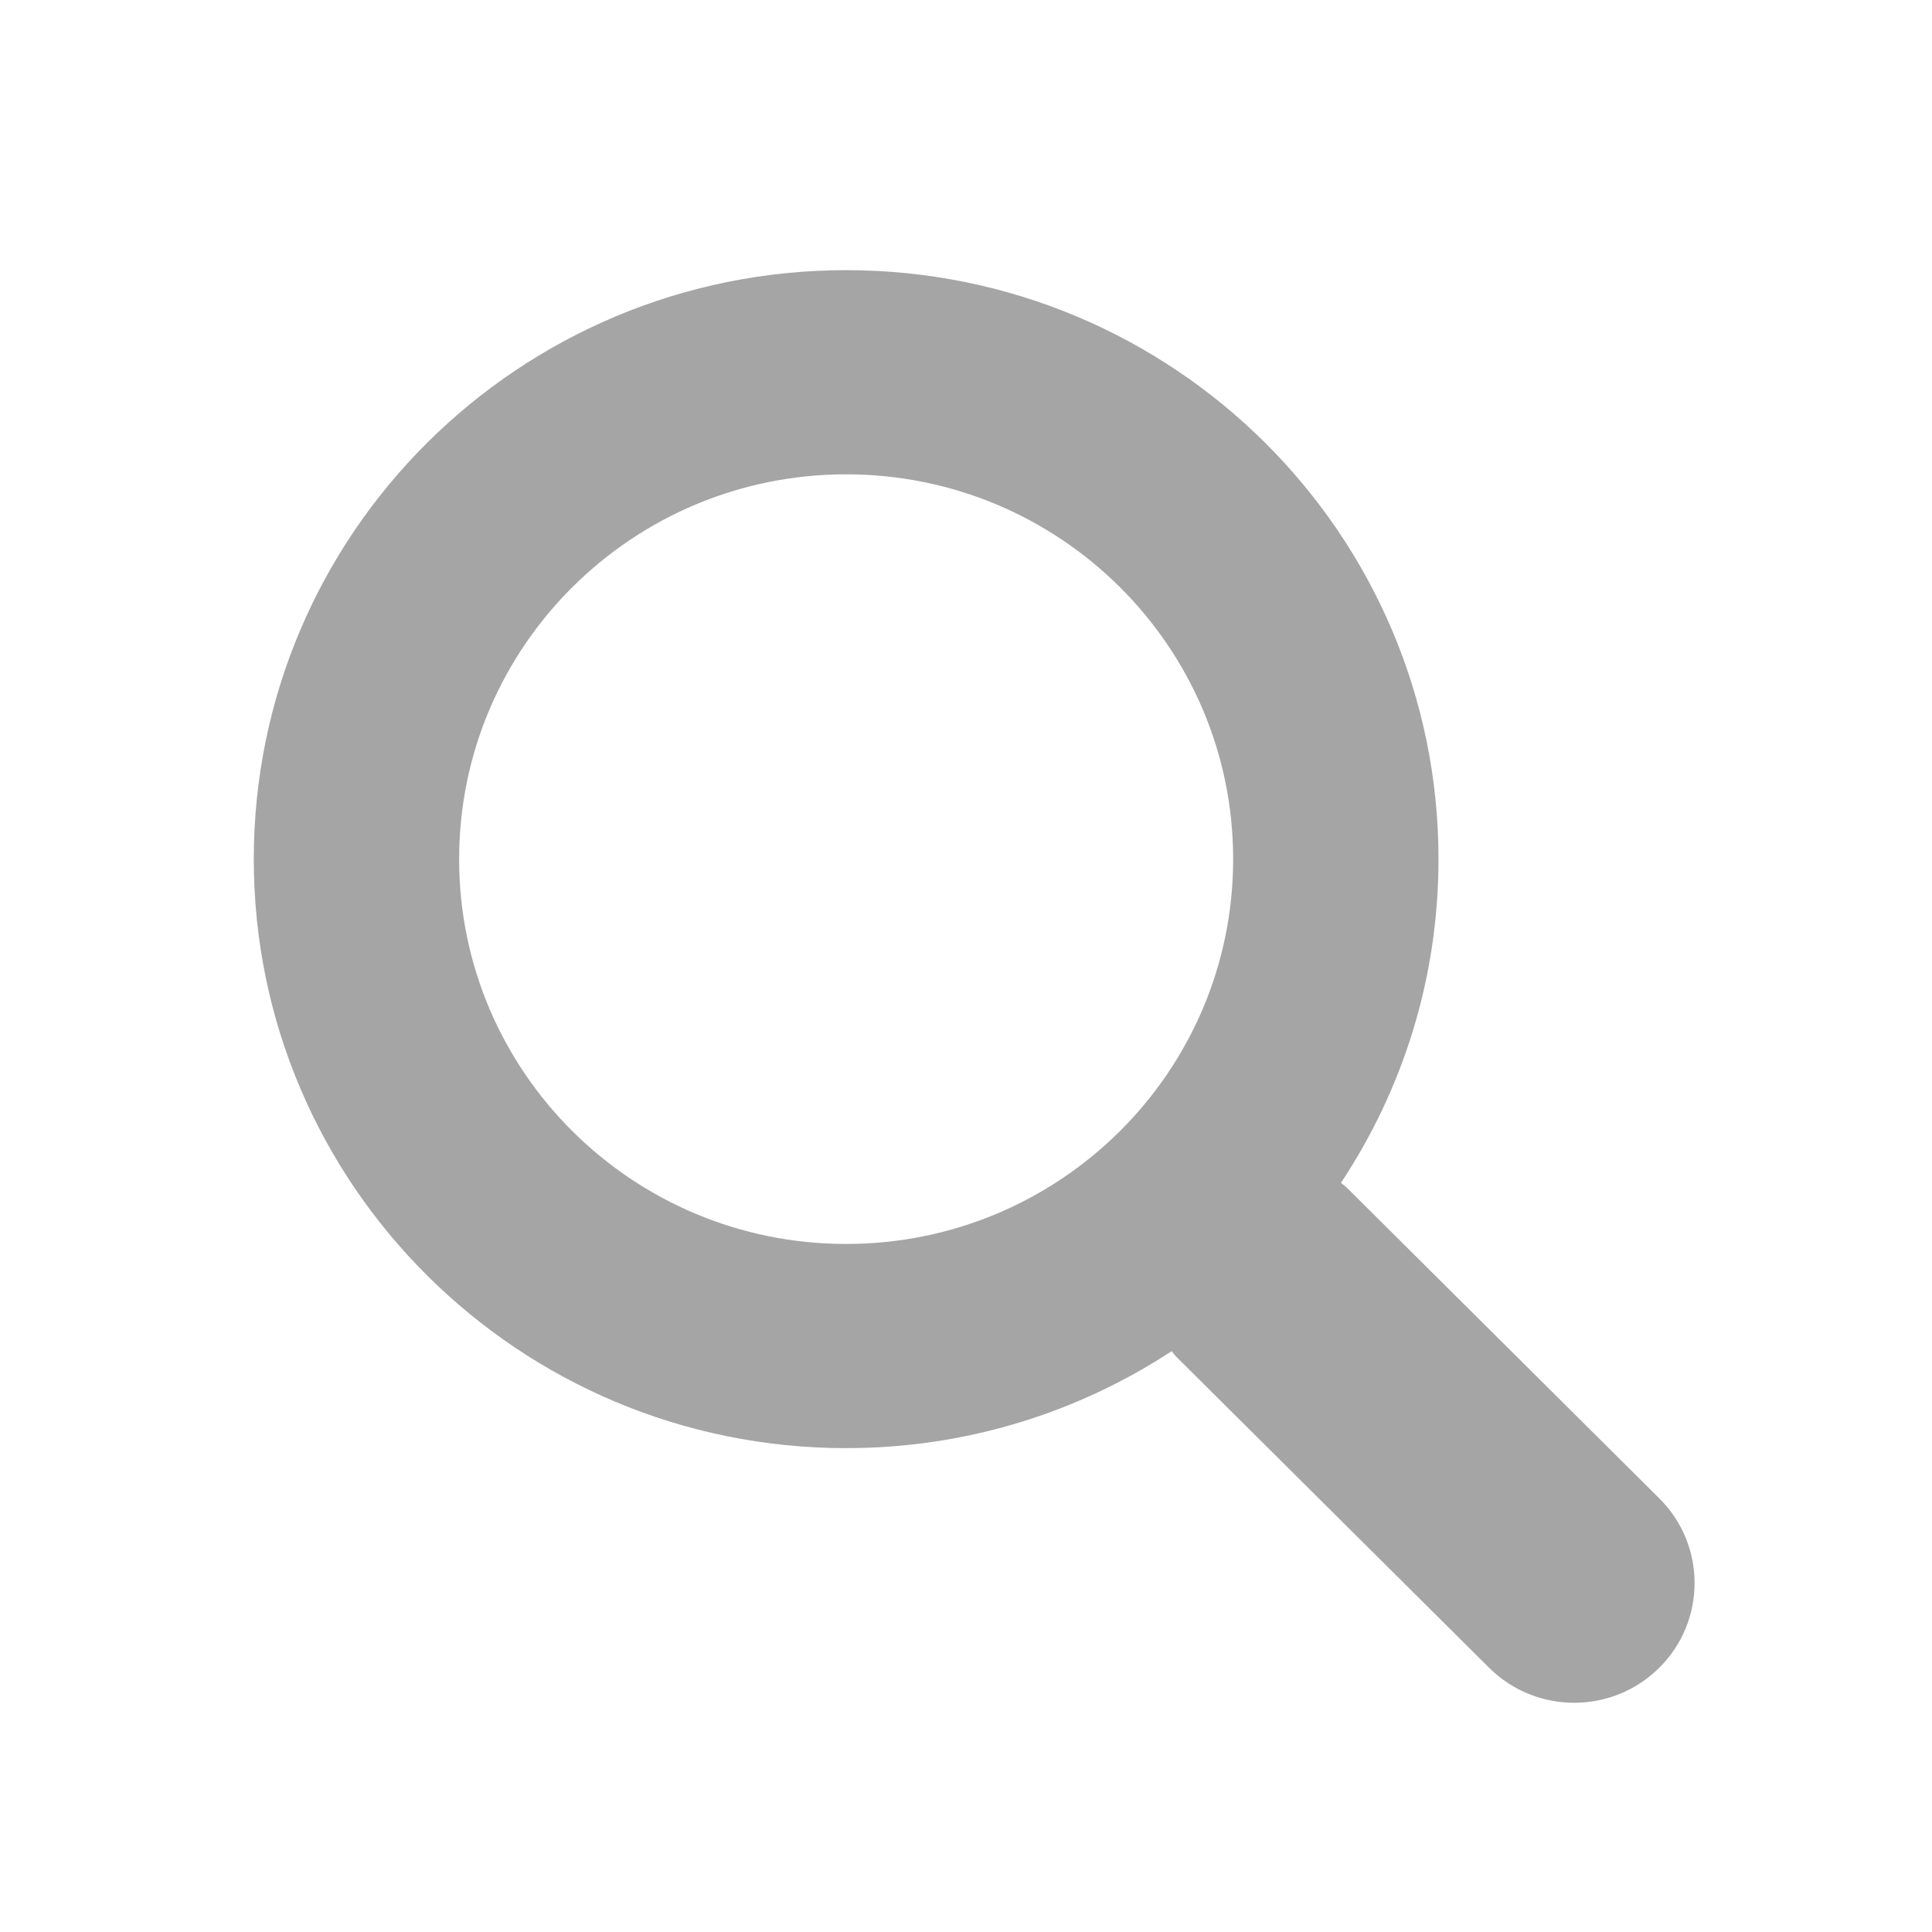
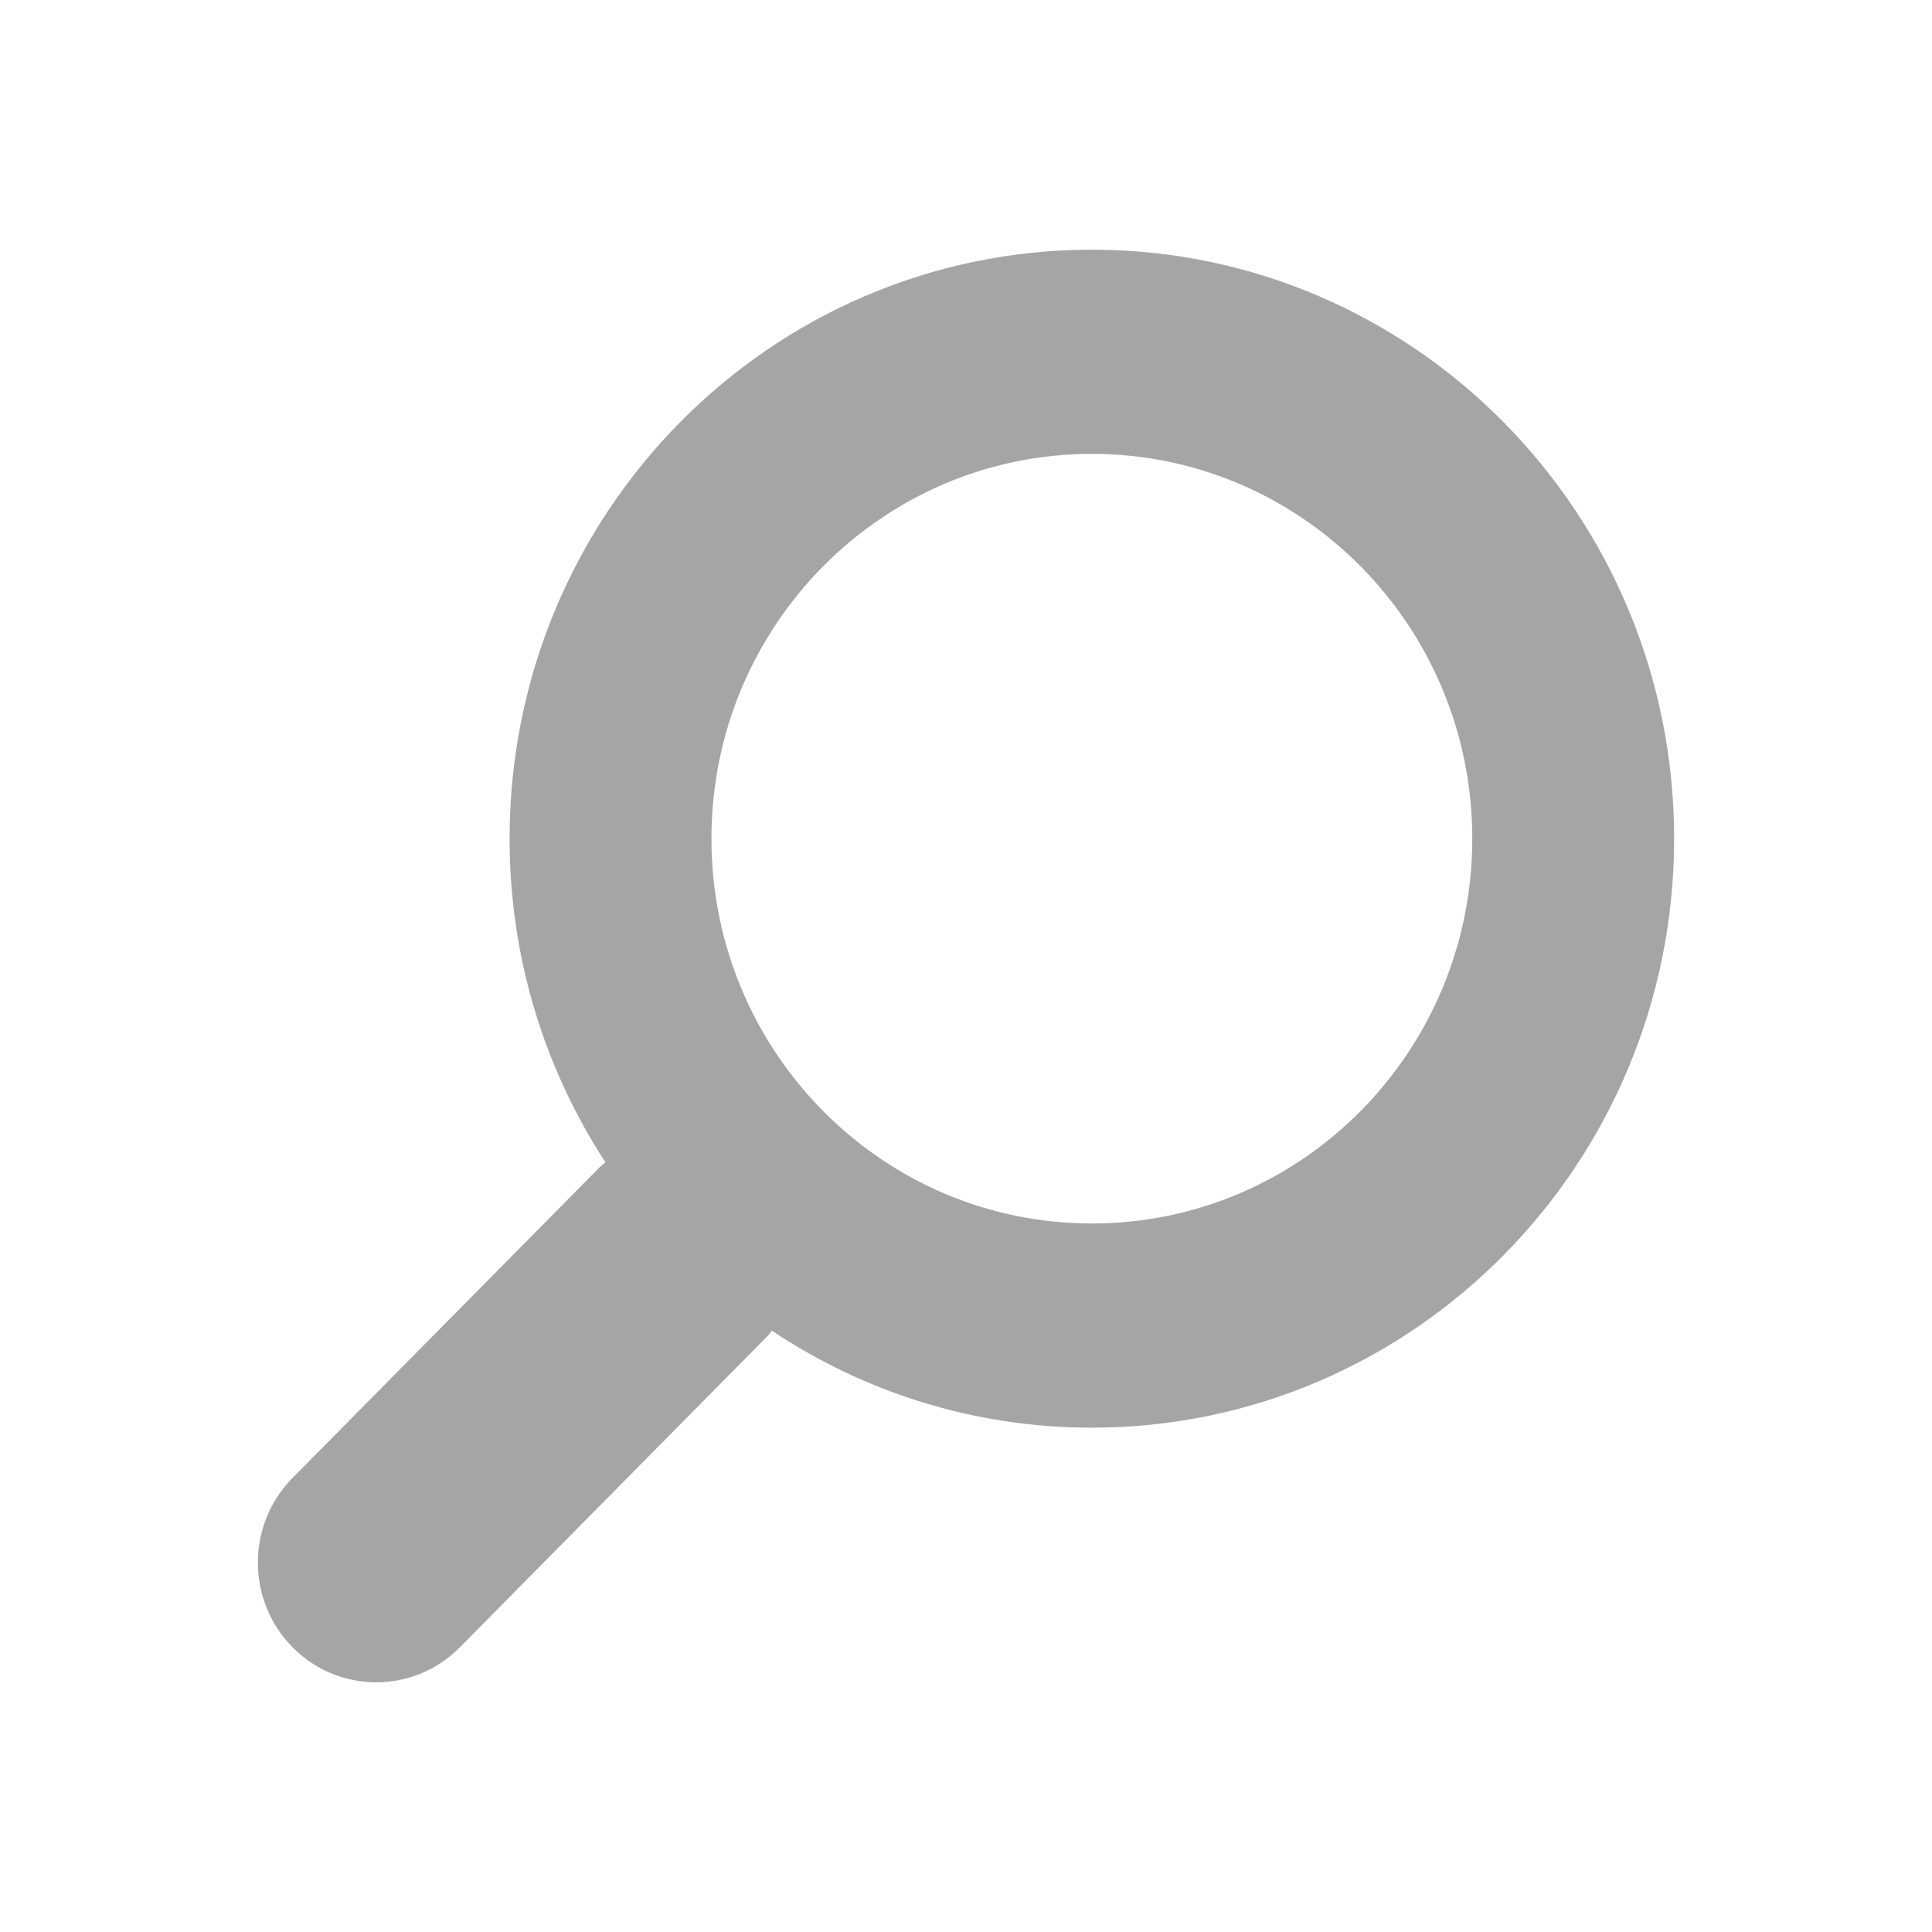
<svg xmlns="http://www.w3.org/2000/svg" version="1.1" id="Capa_1" x="0px" y="0px" viewBox="0 0 250.313 250.313" style="enable-background:new 0 0 250.313 250.313;" xml:space="preserve" width="512px" height="512px">
  <defs id="defs38" />
-   <g id="Search" transform="matrix(0.7457617,0,0,0.7415244,32.8801,35.00139)">
+   <g id="Search" transform="matrix(-0.7330578,0,0,0.7415244,216.9031,32.35028)">
    <path style="clip-rule:evenodd;fill:#a5a5a5;fill-rule:evenodd" d="m 244.186,214.604 -54.379,-54.378 c -0.289,-0.289 -0.628,-0.491 -0.93,-0.76 10.7,-16.231 16.945,-35.66 16.945,-56.554 C 205.822,46.075 159.747,0 102.911,0 46.075,0 0,46.075 0,102.911 c 0,56.835 46.074,102.911 102.91,102.911 20.895,0 40.323,-6.245 56.554,-16.945 0.269,0.301 0.47,0.64 0.759,0.929 l 54.38,54.38 c 8.169,8.168 21.413,8.168 29.583,0 8.168,-8.169 8.168,-21.413 0,-29.582 z M 102.911,170.146 c -37.134,0 -67.236,-30.102 -67.236,-67.235 0,-37.134 30.103,-67.236 67.236,-67.236 37.132,0 67.235,30.103 67.235,67.236 0,37.133 -30.103,67.235 -67.235,67.235 z" id="path2" />
  </g>
  <g id="g5" />
  <g id="g7" />
  <g id="g9" />
  <g id="g11" />
  <g id="g13" />
  <g id="g15" />
  <g id="g17" />
  <g id="g19" />
  <g id="g21" />
  <g id="g23" />
  <g id="g25" />
  <g id="g27" />
  <g id="g29" />
  <g id="g31" />
  <g id="g33" />
</svg>
